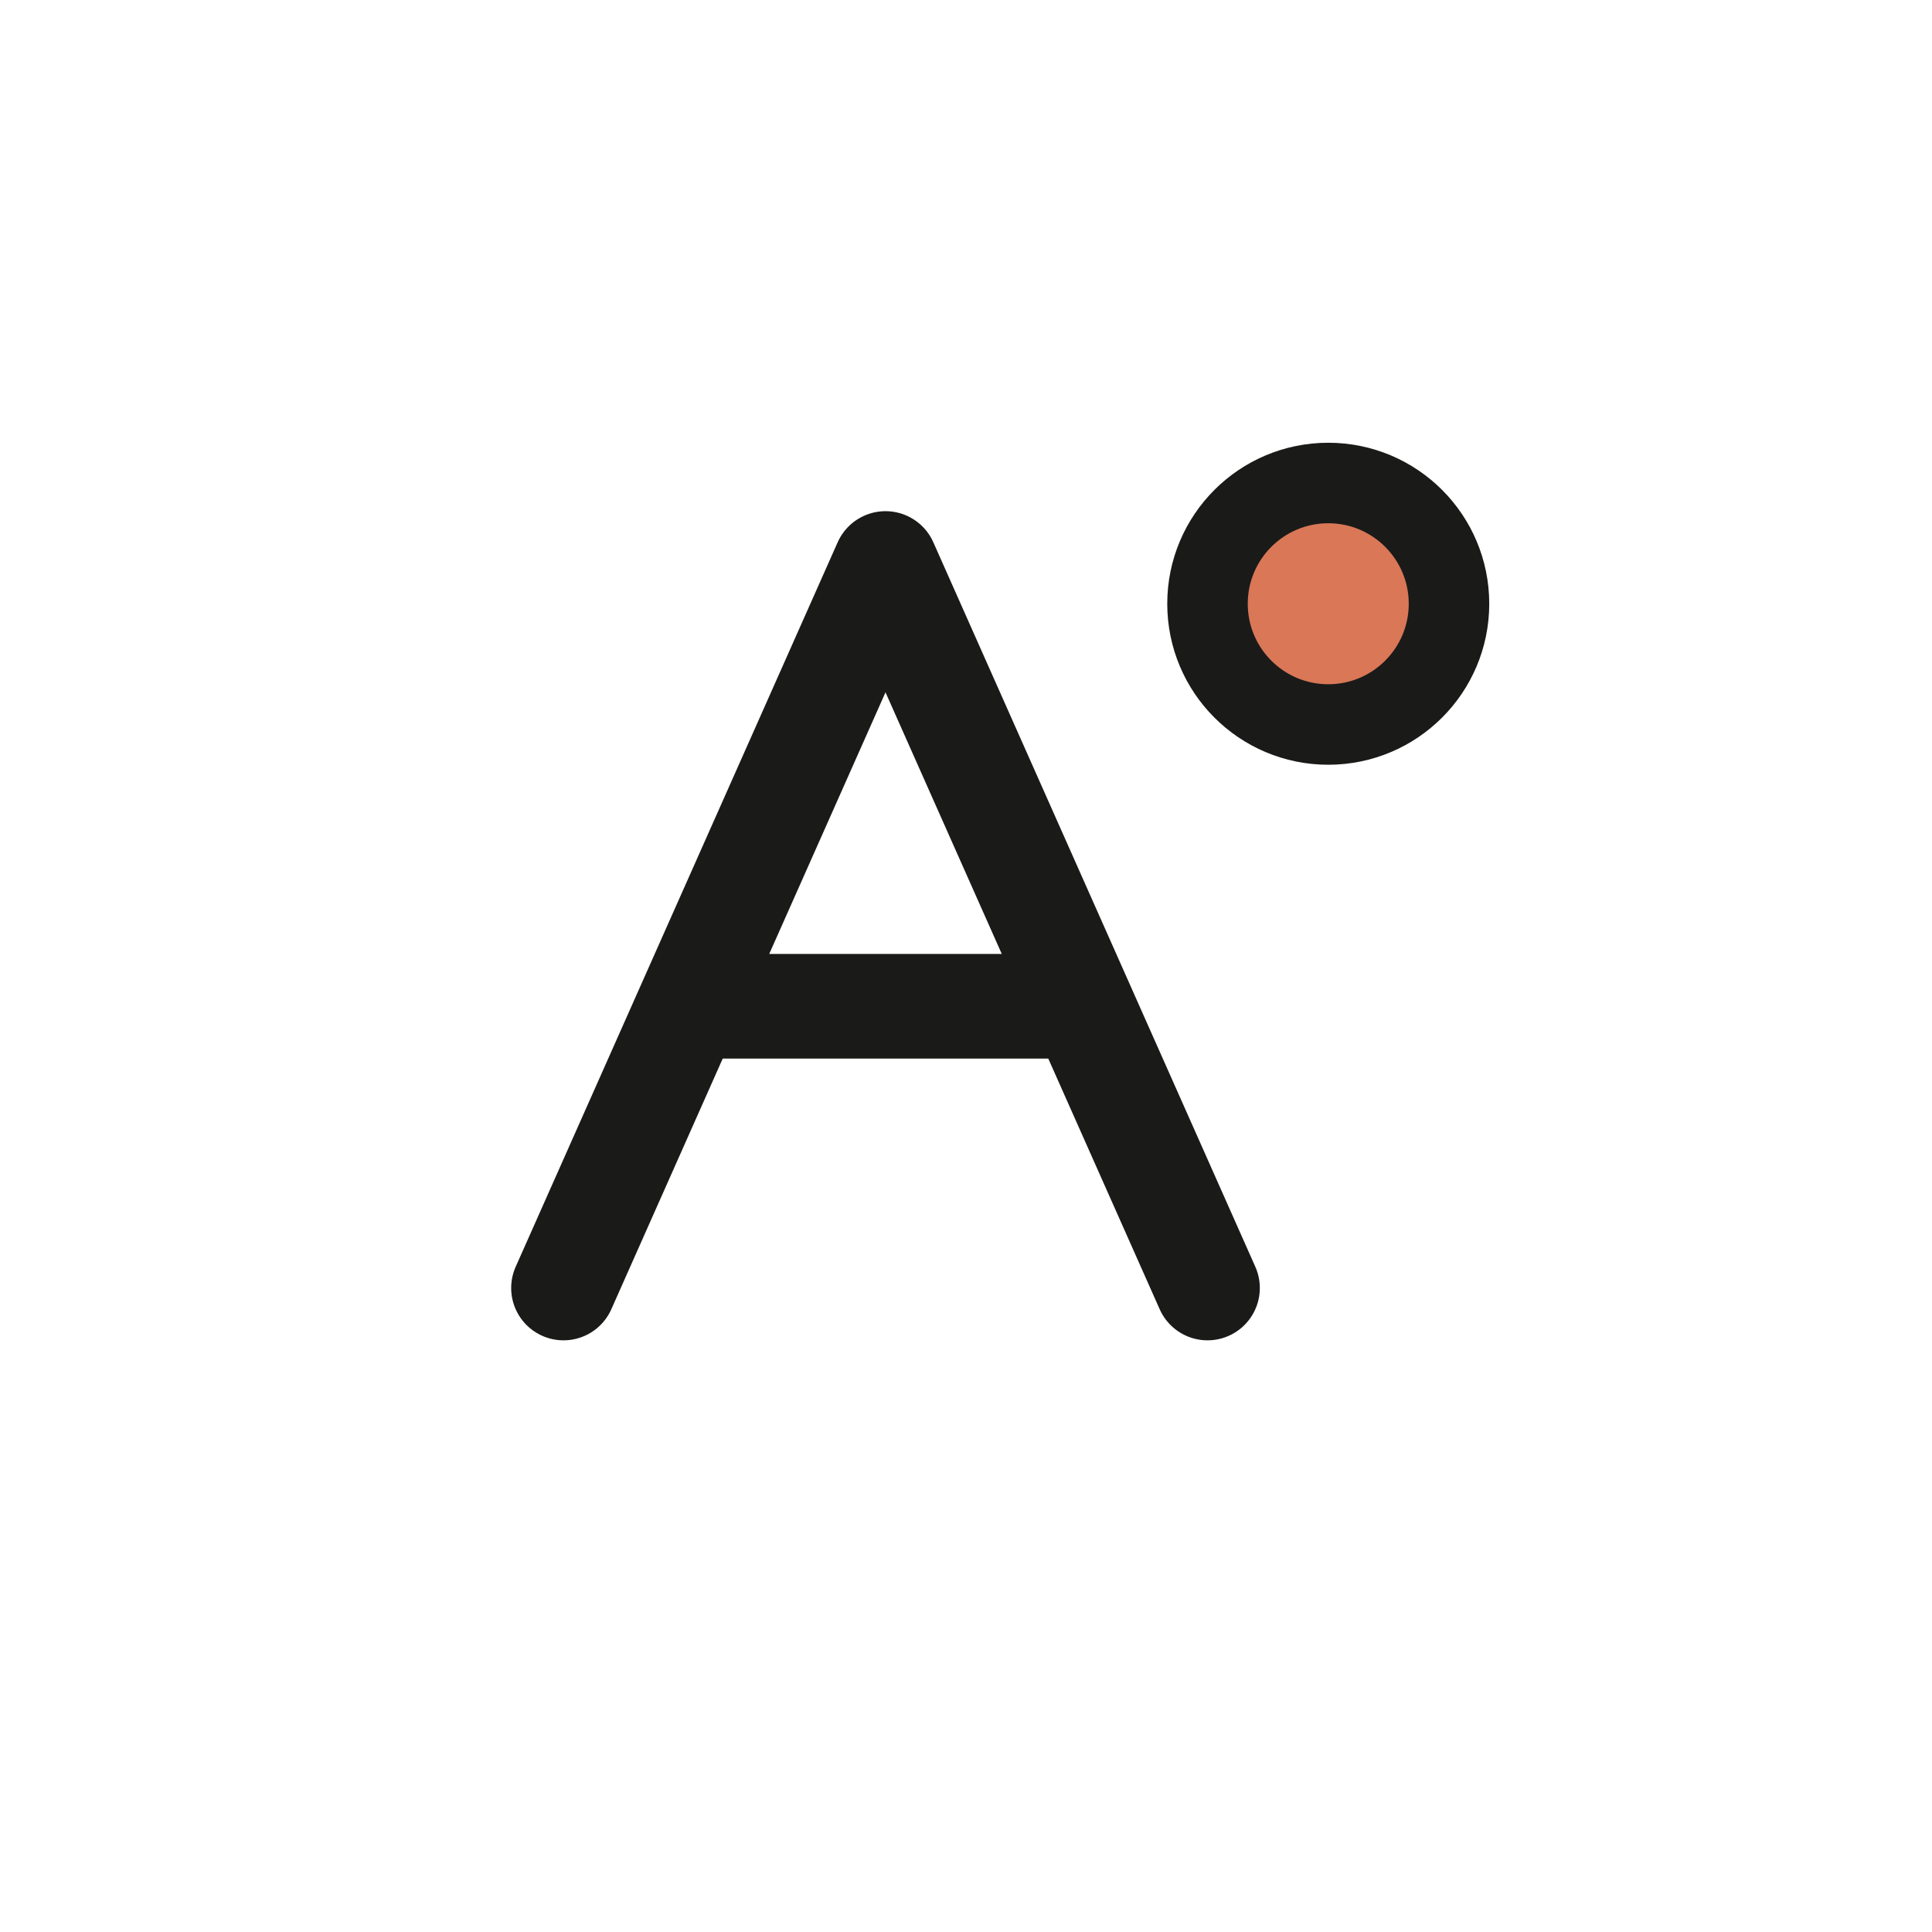
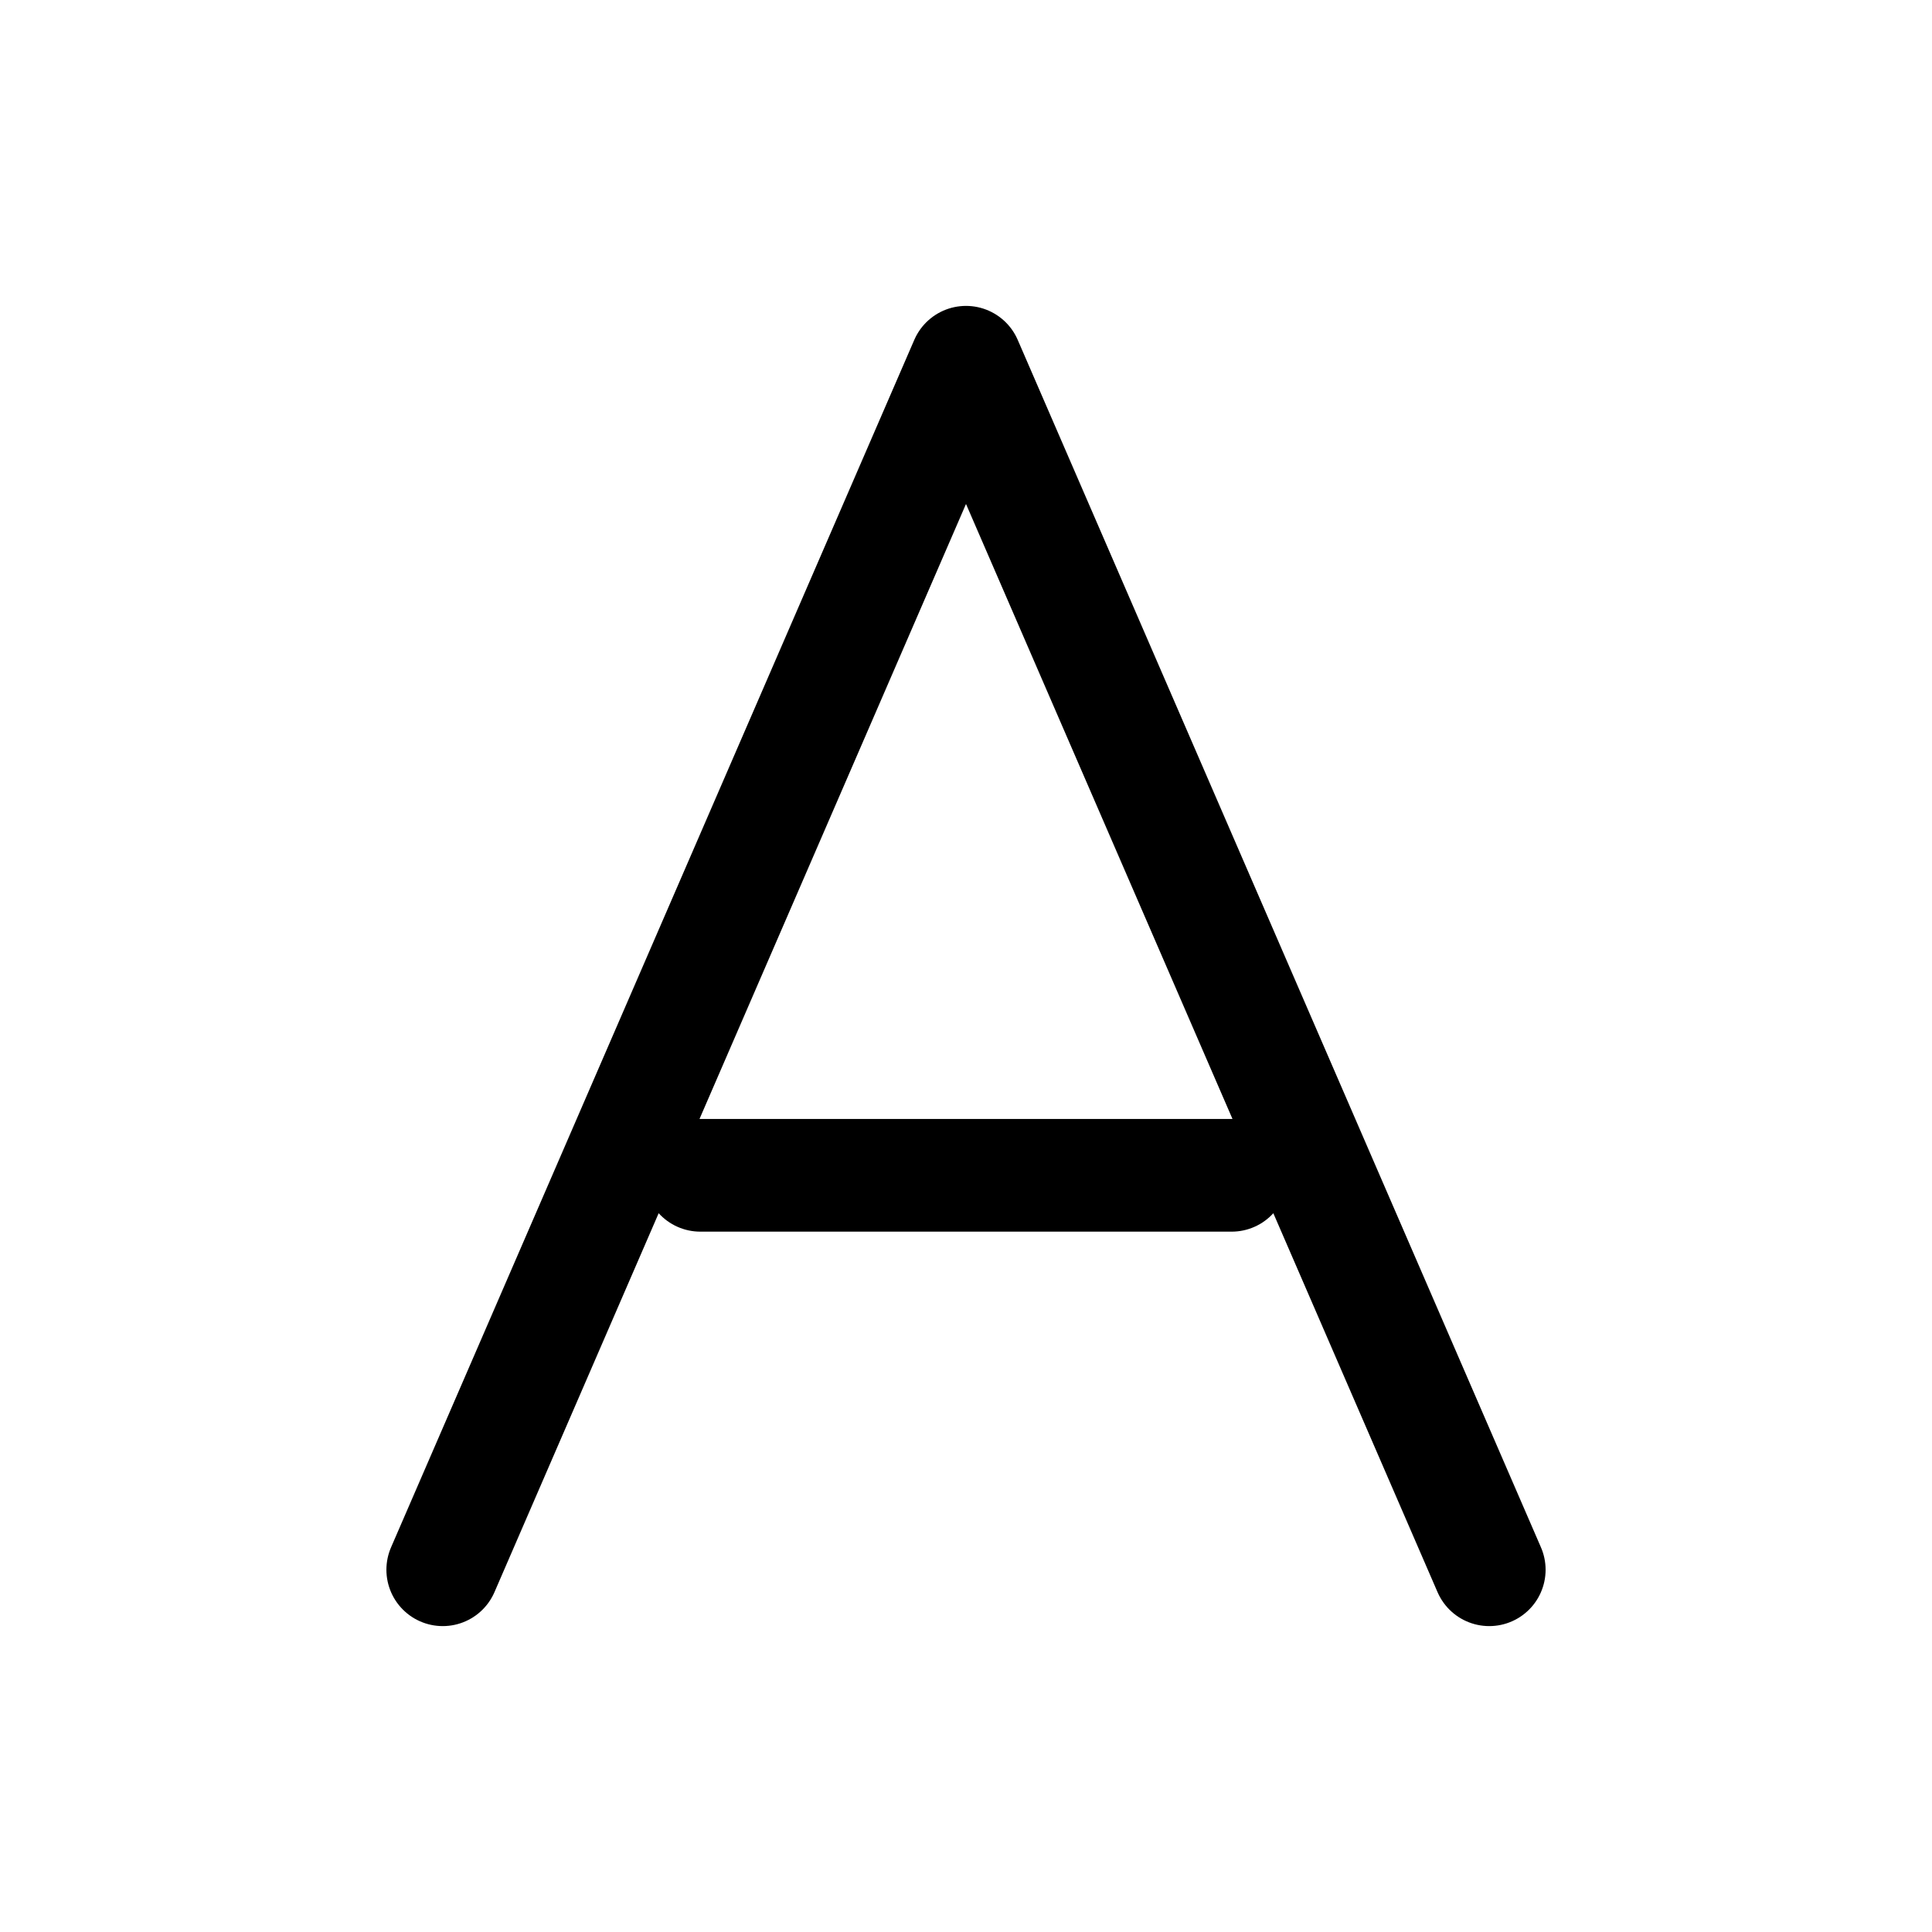
- <svg xmlns="http://www.w3.org/2000/svg" viewBox="0 0 48 48">
-   <g fill="none" stroke="#1A1A19" stroke-width="2.6" stroke-linecap="round" stroke-linejoin="round">
-     <path d="m14 32 8-18 8 18M17.5 25h9" />
-   </g>
-   <circle cx="33" cy="15" r="3" fill="#D97757" stroke="#1A1A19" stroke-width="2" />
+ <svg xmlns="http://www.w3.org/2000/svg" viewBox="0 0 24 24" fill="none" stroke="#000" stroke-width="1.4" stroke-linecap="round" stroke-linejoin="round">
+   <path d="M5.5 19.5 12 4.5l6.5 15M8.7 14.6h6.6" />
</svg>
